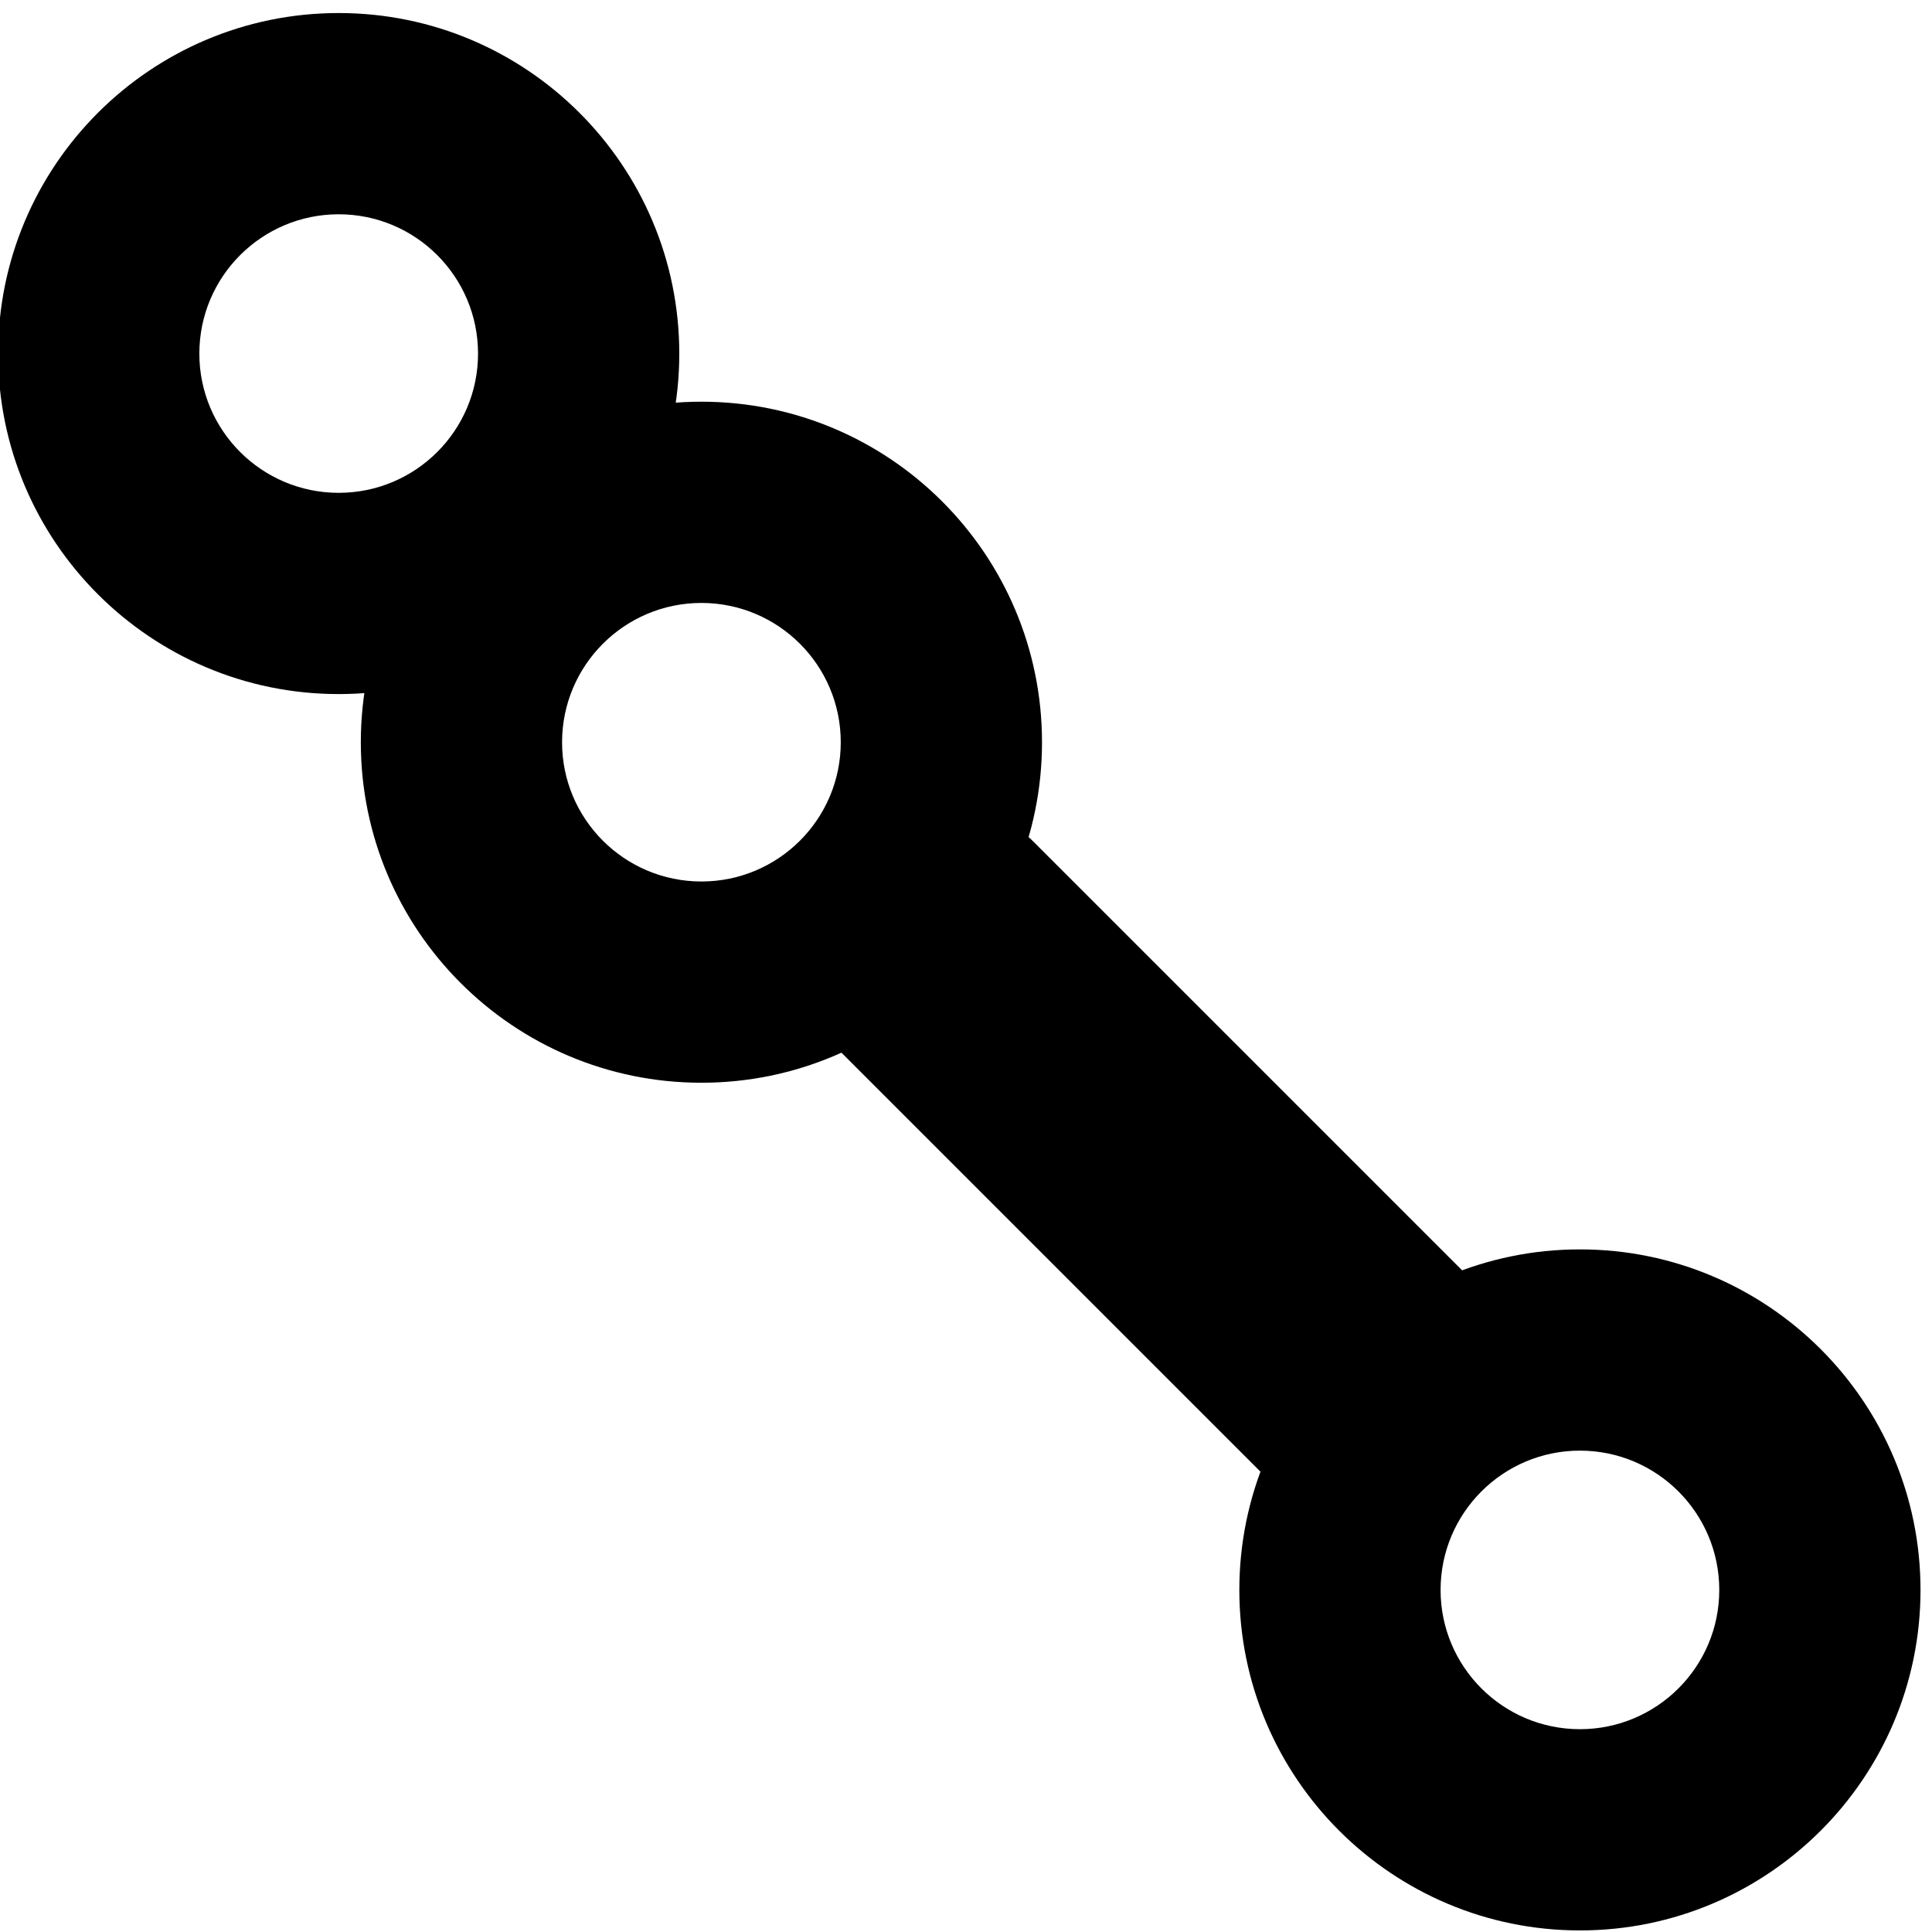
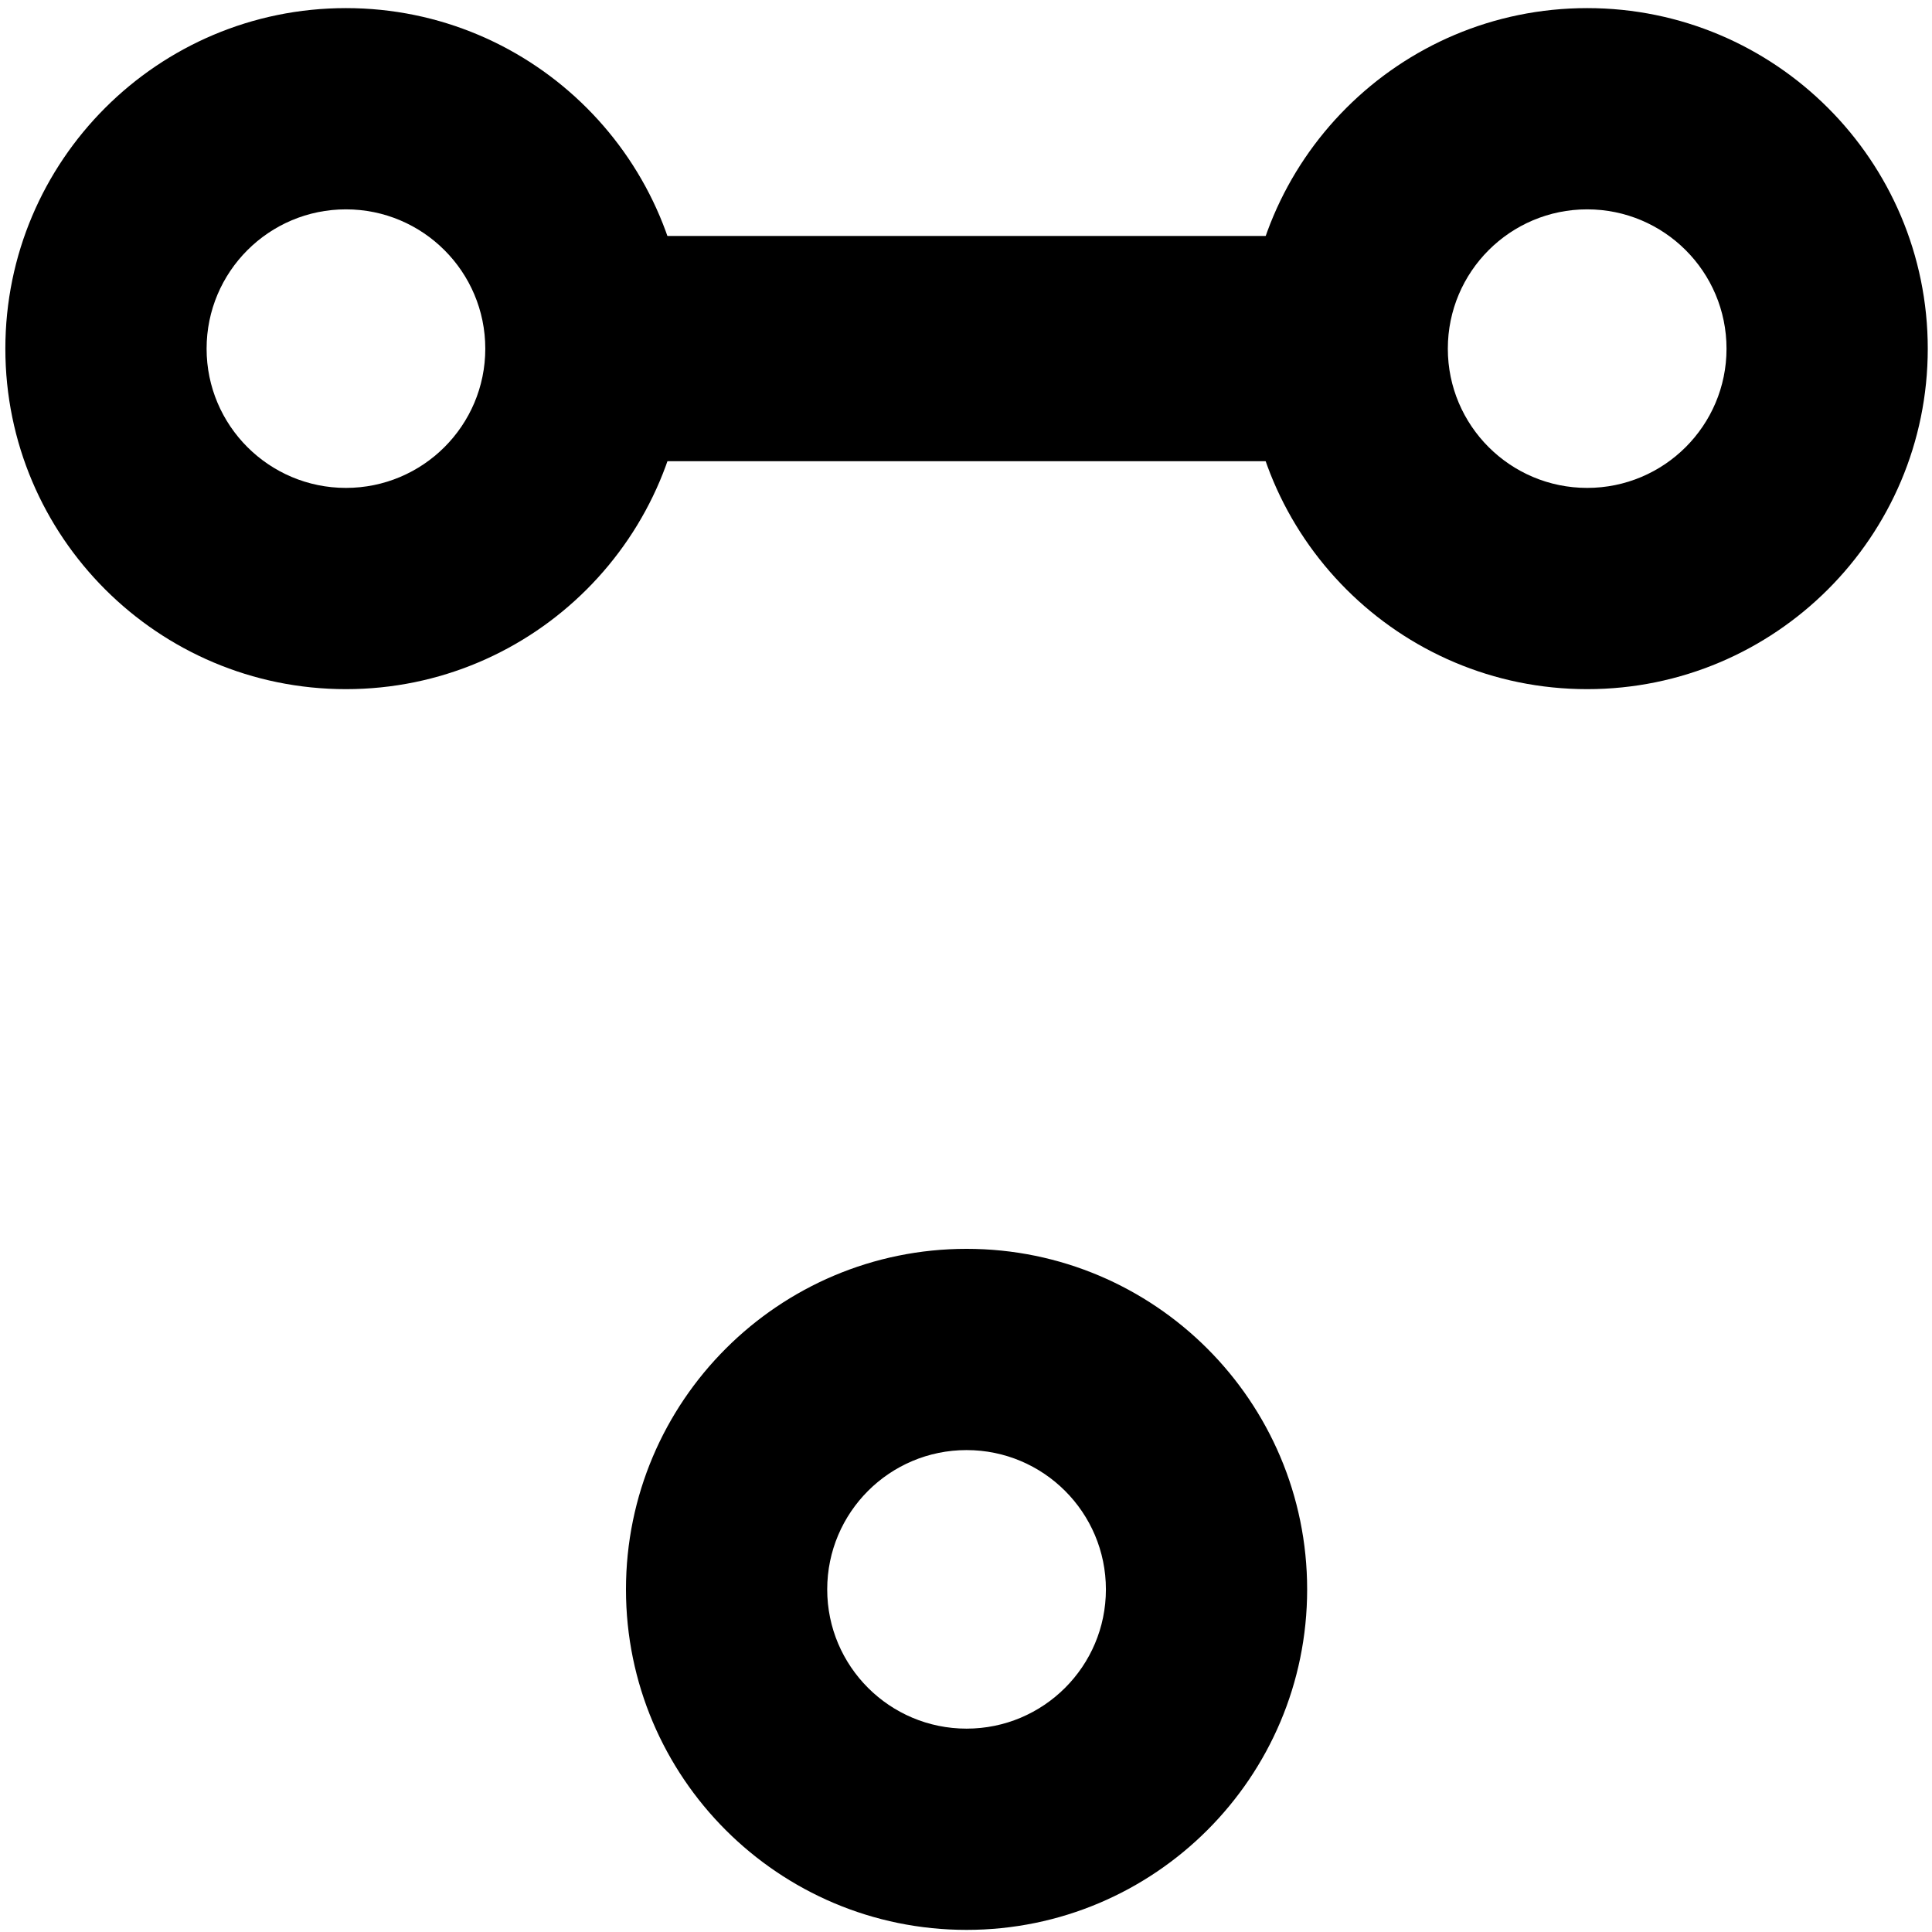
<svg xmlns="http://www.w3.org/2000/svg" width="100%" height="100%" viewBox="0 0 400 400" version="1.1" xml:space="preserve" style="fill-rule:evenodd;clip-rule:evenodd;stroke-linecap:round;stroke-linejoin:bevel;stroke-miterlimit:1.5;">
-   <g transform="matrix(1,0,0,1,-3976,-3031)">
+   <g transform="matrix(1,0,0,1,-4451,-3031)">
    <g id="Artboard1" transform="matrix(2.35635,0,0,2.83439,-6225.36,227)">
      <rect x="3676.61" y="0" width="1566.51" height="1275.88" style="fill:none;" />
-       <g transform="matrix(1.2305,0,0,1.02297,-2957.82,-1143.46)">
+       <g transform="matrix(1.2305,0,0,1.02297,-2646.54,-1143.82)">
        <path d="M5946.27,2085.78C5959.69,2085.78 5970.59,2096.67 5970.59,2110.1C5970.59,2123.52 5959.69,2134.41 5946.27,2134.41C5932.85,2134.41 5921.95,2123.52 5921.95,2110.1C5921.95,2096.67 5932.85,2085.78 5946.27,2085.78ZM5946.27,2100.15C5951.76,2100.15 5956.22,2104.6 5956.22,2110.1C5956.22,2115.59 5951.76,2120.04 5946.27,2120.04C5940.78,2120.04 5936.32,2115.59 5936.32,2110.1C5936.32,2104.6 5940.78,2100.15 5946.27,2100.15Z" />
      </g>
-       <g transform="matrix(1.2305,0,0,1.02297,-2925.95,-1115.07)">
+       <g transform="matrix(1.2305,0,0,1.02297,-2701.07,-1053.19)">
        <path d="M5946.27,2085.78C5959.69,2085.78 5970.59,2096.67 5970.59,2110.1C5970.59,2123.52 5959.69,2134.41 5946.27,2134.41C5932.85,2134.41 5921.95,2123.52 5921.95,2110.1C5921.95,2096.67 5932.85,2085.78 5946.27,2085.78ZM5946.27,2100.15C5951.76,2100.15 5956.22,2104.6 5956.22,2110.1C5956.22,2115.59 5951.76,2120.04 5946.27,2120.04C5940.78,2120.04 5936.32,2115.59 5936.32,2110.1C5936.32,2104.6 5940.78,2100.15 5946.27,2100.15Z" />
      </g>
-       <g transform="matrix(1.2305,0,0,1.02297,-2848.76,-1053.15)">
+       <g transform="matrix(1.2305,0,0,1.02297,-2755.6,-1143.82)">
        <path d="M5946.27,2085.78C5959.69,2085.78 5970.59,2096.67 5970.59,2110.1C5970.59,2123.52 5959.69,2134.41 5946.27,2134.41C5932.85,2134.41 5921.95,2123.52 5921.95,2110.1C5921.95,2096.67 5932.85,2085.78 5946.27,2085.78ZM5946.27,2100.15C5951.76,2100.15 5956.22,2104.6 5956.22,2110.1C5956.22,2115.59 5951.76,2120.04 5946.27,2120.04C5940.78,2120.04 5936.32,2115.59 5936.32,2110.1C5936.32,2104.6 5940.78,2100.15 5946.27,2100.15Z" />
      </g>
-       <g transform="matrix(0.261354,-0.0608092,-0.0720567,0.217023,3137.64,934.622)">
-         <path d="M5450.44,2095.73L5657.44,2303.59" style="fill:none;stroke:black;stroke-width:75.01px;" />
+       <g transform="matrix(0.168362,-0.196635,0.169065,0.195816,3308.87,1676.11)">
+         <path d="M5450.44,2095.73L5657.44,2303.59" style="fill:none;stroke:black;stroke-width:59.29px;" />
      </g>
    </g>
  </g>
</svg>
